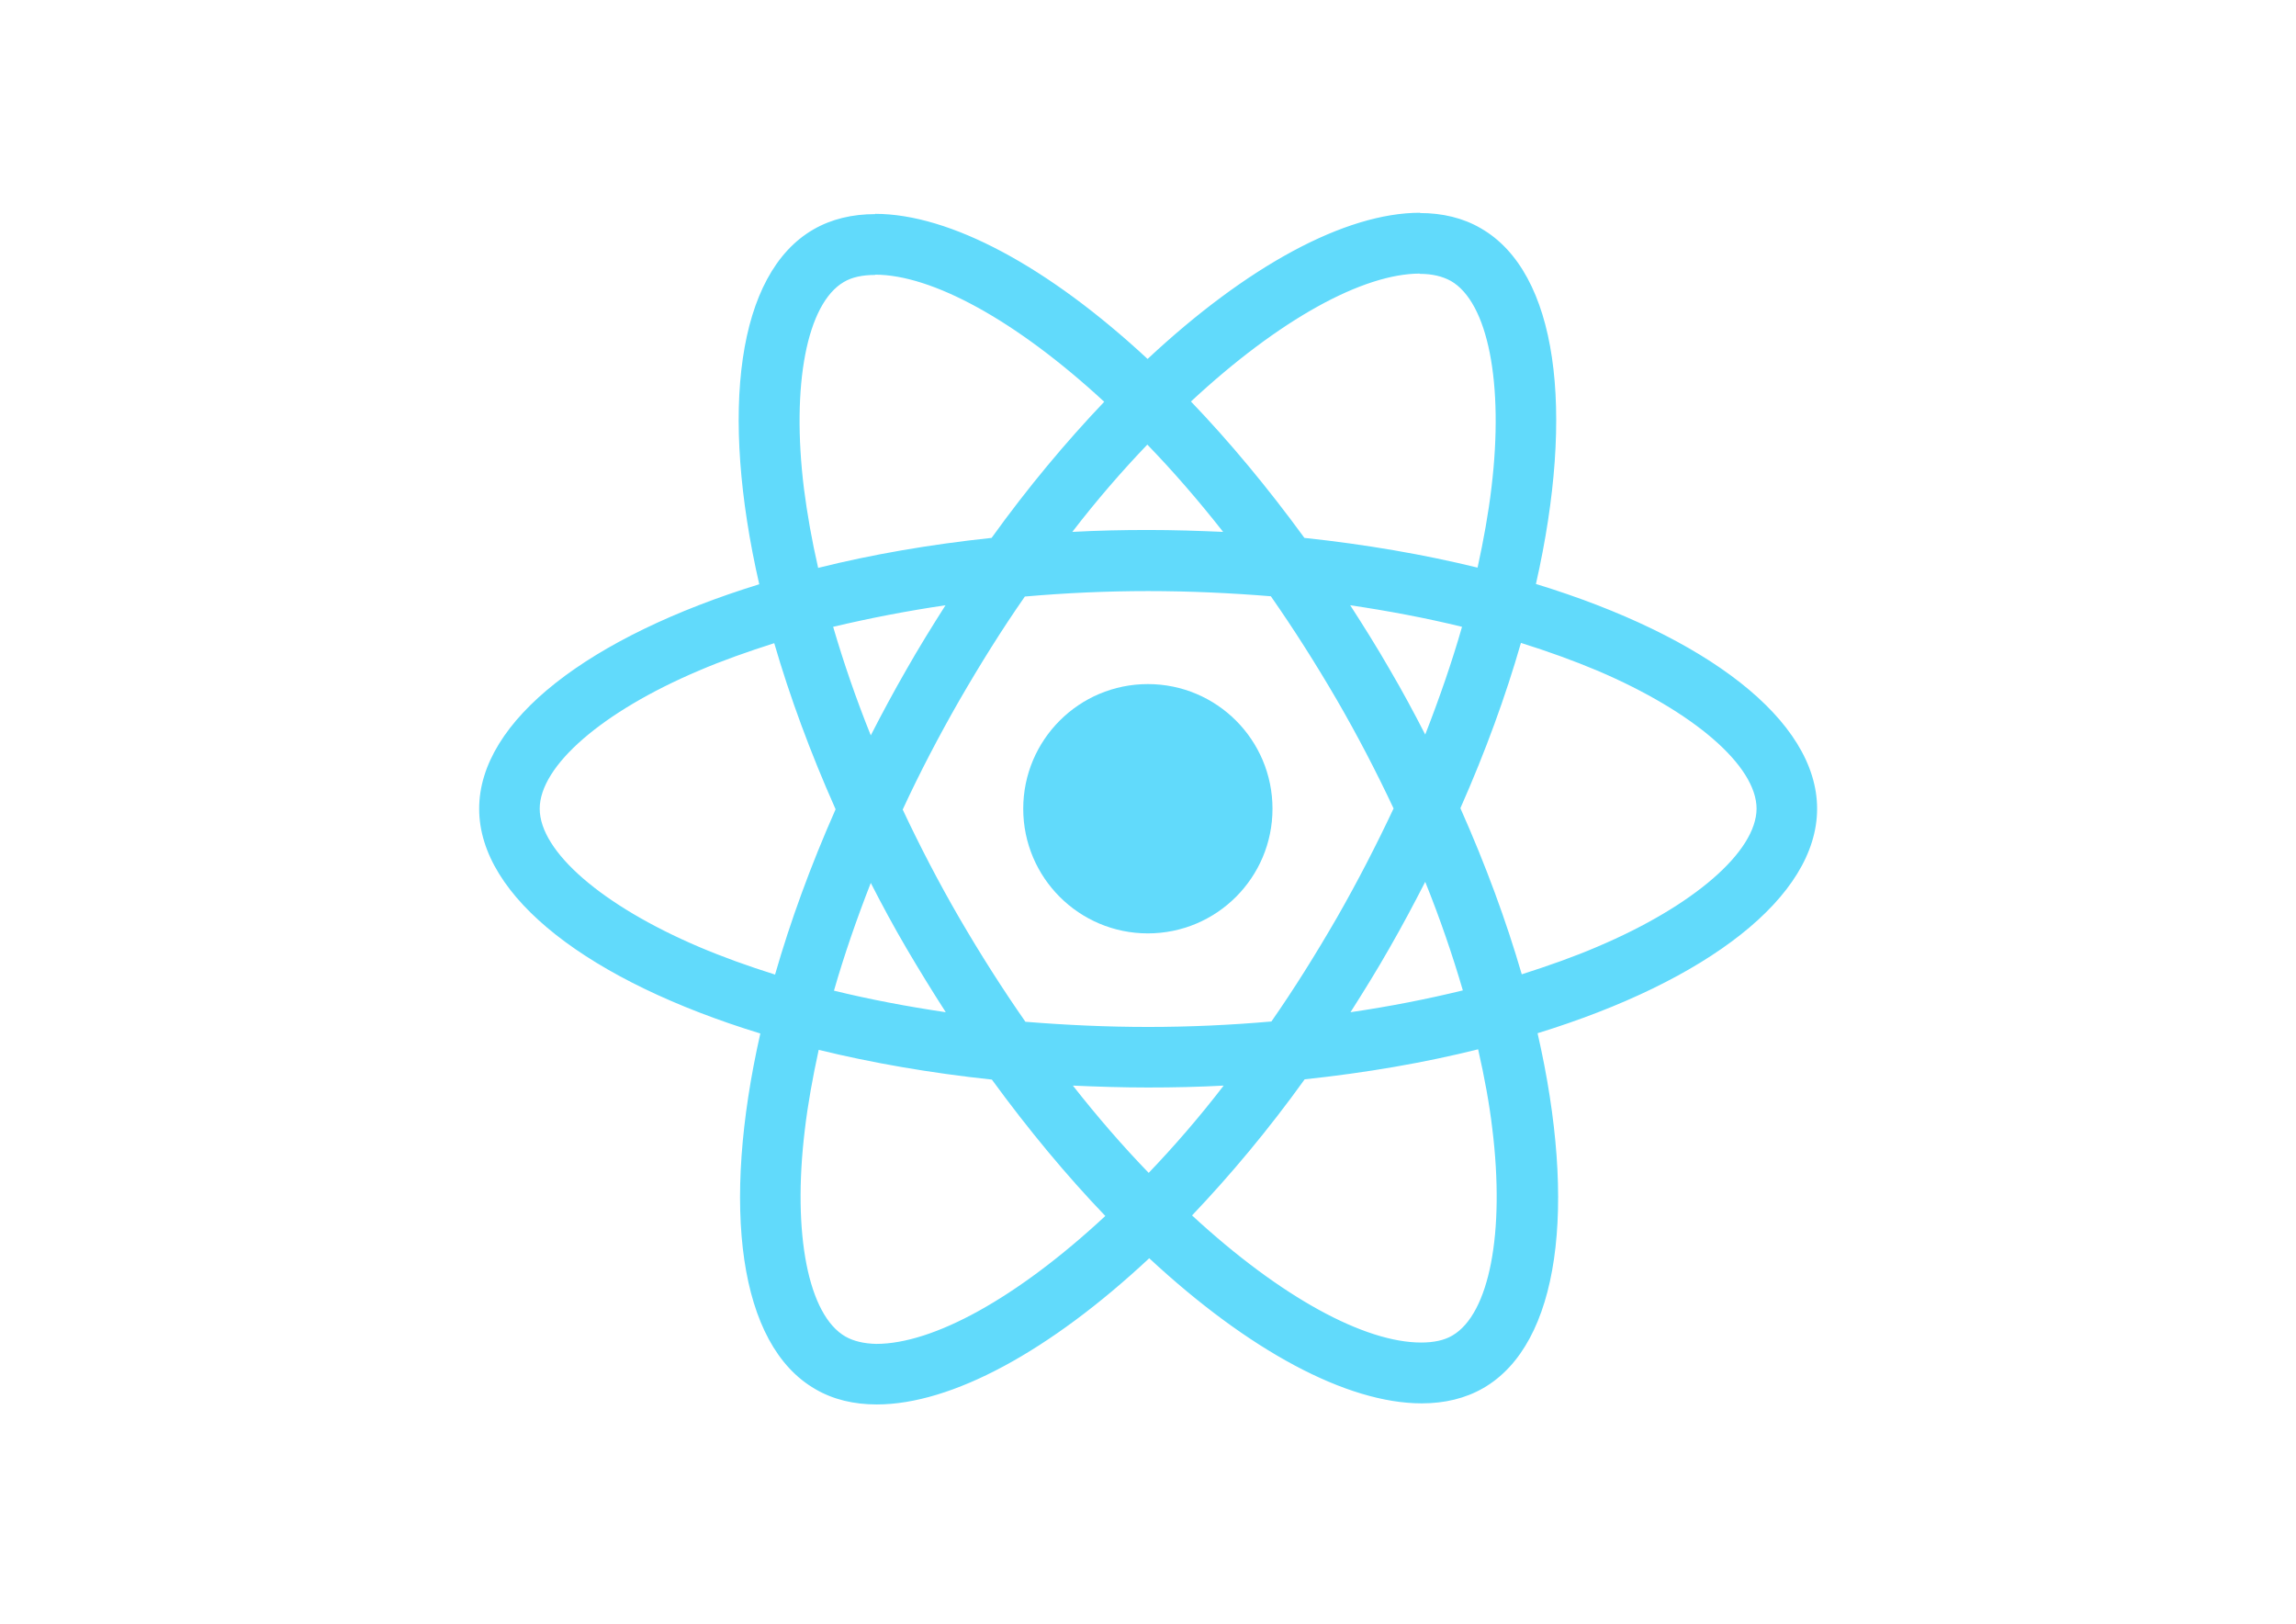
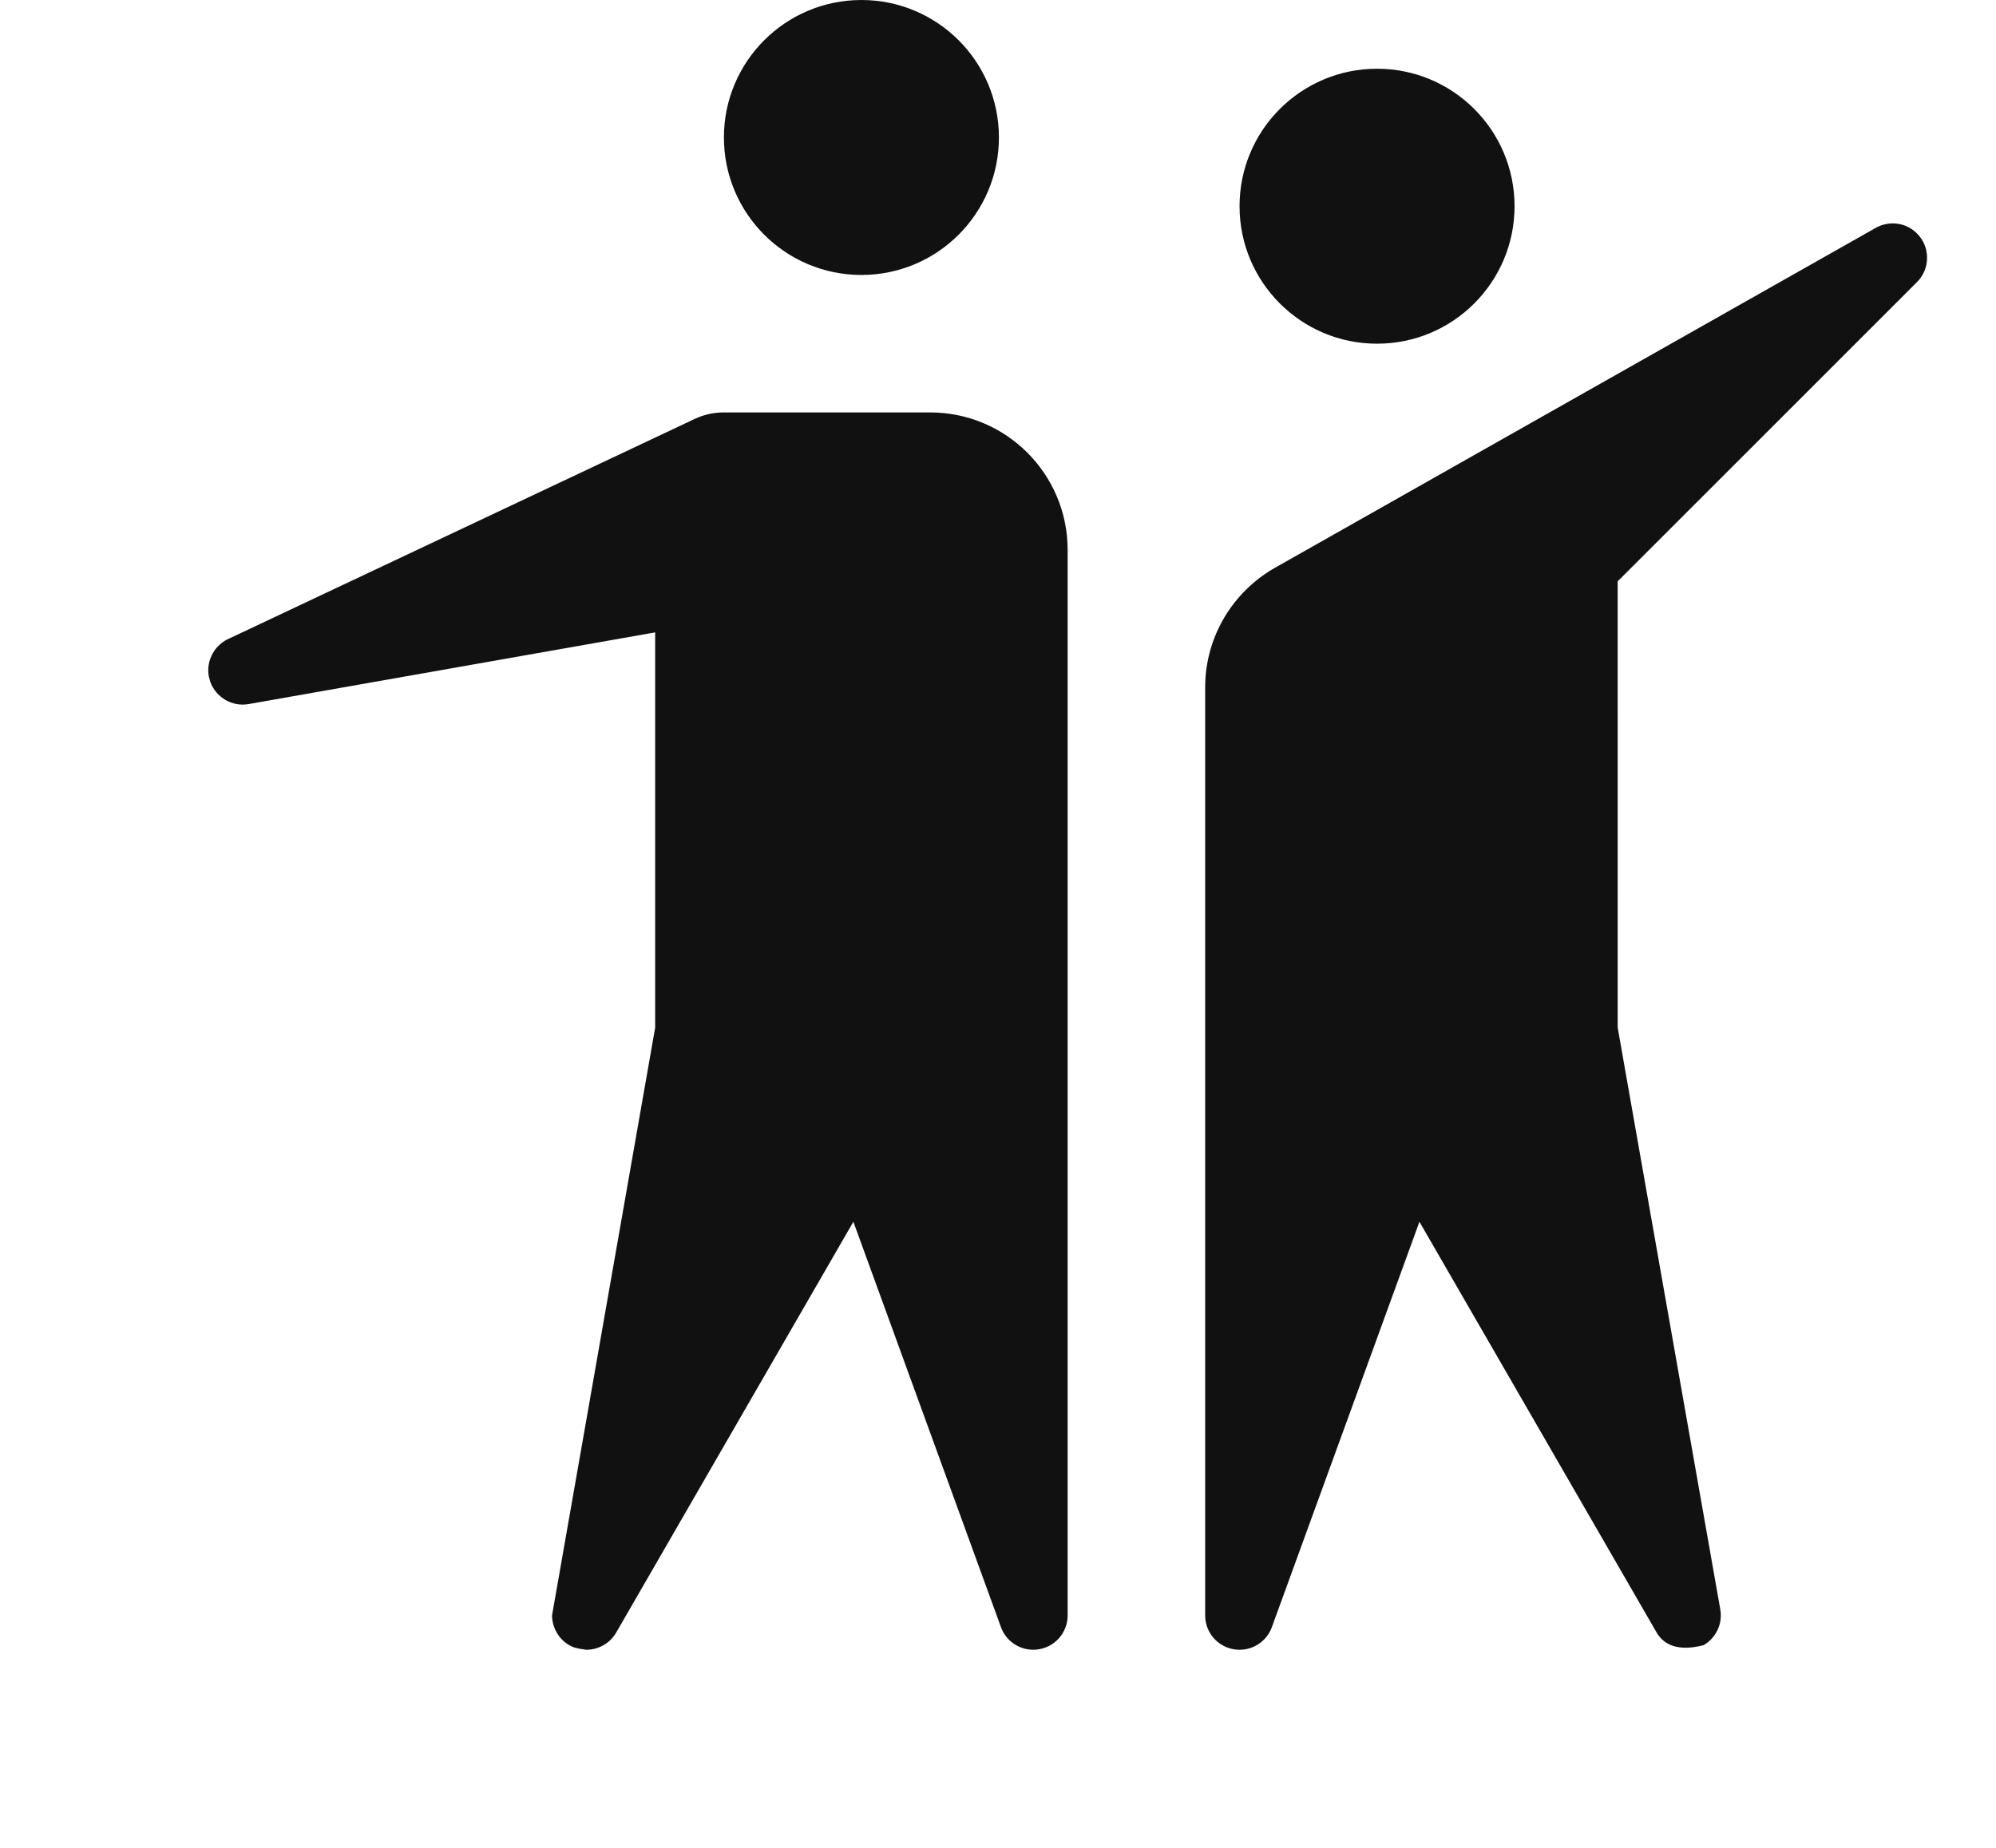
- <svg xmlns="http://www.w3.org/2000/svg" viewBox="0 0 841.9 595.3">
-   <g fill="#61DAFB">
-     <path d="M666.3 296.5c0-32.5-40.7-63.3-103.1-82.4 14.4-63.6 8-114.2-20.2-130.4-6.5-3.8-14.1-5.6-22.4-5.6v22.3c4.6 0 8.3.9 11.4 2.6 13.6 7.8 19.5 37.5 14.9 75.7-1.1 9.4-2.9 19.3-5.1 29.4-19.6-4.8-41-8.5-63.5-10.9-13.5-18.5-27.5-35.3-41.6-50 32.6-30.3 63.2-46.9 84-46.9V78c-27.5 0-63.5 19.6-99.9 53.6-36.4-33.8-72.4-53.2-99.9-53.2v22.3c20.7 0 51.4 16.5 84 46.6-14 14.7-28 31.4-41.3 49.9-22.6 2.4-44 6.1-63.6 11-2.3-10-4-19.7-5.2-29-4.7-38.2 1.1-67.9 14.6-75.8 3-1.8 6.9-2.6 11.5-2.6V78.5c-8.4 0-16 1.8-22.6 5.6-28.1 16.2-34.4 66.7-19.9 130.1-62.2 19.2-102.7 49.9-102.7 82.3 0 32.5 40.7 63.3 103.1 82.4-14.4 63.6-8 114.2 20.2 130.4 6.5 3.8 14.1 5.6 22.5 5.6 27.5 0 63.5-19.6 99.9-53.6 36.4 33.8 72.4 53.2 99.9 53.2 8.4 0 16-1.8 22.6-5.6 28.1-16.2 34.4-66.7 19.9-130.1 62-19.1 102.5-49.9 102.5-82.3zm-130.2-66.7c-3.7 12.9-8.3 26.2-13.5 39.5-4.1-8-8.4-16-13.1-24-4.6-8-9.5-15.8-14.4-23.4 14.2 2.1 27.9 4.7 41 7.9zm-45.8 106.5c-7.8 13.5-15.8 26.3-24.1 38.2-14.9 1.3-30 2-45.2 2-15.1 0-30.2-.7-45-1.9-8.3-11.9-16.4-24.6-24.2-38-7.6-13.1-14.5-26.4-20.8-39.8 6.2-13.4 13.2-26.8 20.7-39.9 7.8-13.5 15.8-26.3 24.1-38.2 14.9-1.3 30-2 45.2-2 15.1 0 30.2.7 45 1.9 8.3 11.9 16.4 24.6 24.2 38 7.6 13.1 14.5 26.4 20.8 39.8-6.3 13.4-13.2 26.8-20.7 39.9zm32.3-13c5.4 13.4 10 26.8 13.8 39.8-13.1 3.2-26.9 5.9-41.2 8 4.9-7.7 9.8-15.6 14.4-23.7 4.6-8 8.9-16.1 13-24.1zM421.2 430c-9.3-9.6-18.6-20.3-27.8-32 9 .4 18.2.7 27.5.7 9.4 0 18.7-.2 27.8-.7-9 11.7-18.3 22.4-27.5 32zm-74.4-58.9c-14.2-2.1-27.9-4.7-41-7.9 3.7-12.9 8.3-26.2 13.5-39.5 4.1 8 8.4 16 13.1 24 4.7 8 9.5 15.8 14.4 23.4zM420.7 163c9.3 9.6 18.6 20.3 27.8 32-9-.4-18.2-.7-27.5-.7-9.4 0-18.7.2-27.8.7 9-11.7 18.3-22.4 27.5-32zm-74 58.9c-4.9 7.7-9.8 15.6-14.4 23.7-4.6 8-8.9 16-13 24-5.4-13.4-10-26.8-13.8-39.8 13.1-3.1 26.9-5.8 41.2-7.9zm-90.5 125.2c-35.4-15.1-58.3-34.9-58.3-50.6 0-15.7 22.9-35.6 58.3-50.6 8.6-3.7 18-7 27.7-10.1 5.7 19.6 13.2 40 22.5 60.9-9.2 20.8-16.6 41.1-22.2 60.6-9.9-3.1-19.3-6.5-28-10.2zM310 490c-13.6-7.8-19.5-37.5-14.9-75.7 1.1-9.4 2.9-19.3 5.1-29.4 19.6 4.8 41 8.5 63.5 10.9 13.5 18.5 27.5 35.3 41.6 50-32.6 30.3-63.2 46.9-84 46.9-4.5-.1-8.3-1-11.3-2.7zm237.2-76.2c4.7 38.2-1.1 67.9-14.6 75.8-3 1.8-6.9 2.6-11.5 2.6-20.7 0-51.4-16.5-84-46.6 14-14.7 28-31.4 41.3-49.9 22.6-2.4 44-6.1 63.6-11 2.3 10.1 4.1 19.8 5.2 29.1zm38.5-66.7c-8.6 3.7-18 7-27.7 10.1-5.7-19.6-13.2-40-22.5-60.9 9.2-20.8 16.6-41.1 22.2-60.6 9.9 3.1 19.3 6.5 28.1 10.2 35.4 15.1 58.3 34.9 58.3 50.6-.1 15.7-23 35.6-58.4 50.6zM320.8 78.4z" />
-     <circle cx="420.9" cy="296.5" r="45.7" />
-     <path d="M520.5 78.1z" />
+ <svg xmlns="http://www.w3.org/2000/svg" height="125" width="135" style="z-index: 0; cursor: pointer;">
+   <defs id="SvgjsDefs1001" />
+   <g id="SvgjsG1007" featurekey="symbolFeature-0" transform="matrix(1.458823,0,0,1.458823,0,-16.41176)" fill="#111111">
+     <path d="M9.68,42.605c-0.132-0.75,0.292-1.478,0.969-1.757l21.565-10.175c0.412-0.193,0.863-0.299,1.348-0.299h9.562  c3.521,0,6.375,2.854,6.375,6.375v49.406c0.002,0.652-0.4,1.262-1.049,1.498c-0.179,0.064-0.365,0.096-0.545,0.096  c-0.652,0.002-1.262-0.4-1.498-1.049l-6.842-18.797L28.568,86.953c-0.294,0.51-0.832,0.795-1.381,0.797  c-0.456-0.055-0.629-0.117-0.796-0.213c-0.506-0.292-0.792-0.834-0.797-1.381l4.781-27.252l0-18.33l-18.849,3.324  c-0.771,0.137-1.513-0.314-1.774-1.024L9.68,42.605L9.68,42.605z M33.563,17.625c0-3.521,2.854-6.375,6.375-6.375  c3.521,0,6.375,2.854,6.375,6.375c0,3.521-2.854,6.375-6.375,6.375C36.417,24,33.563,21.146,33.563,17.625L33.563,17.625z   M57.469,20.812c0-3.521,2.854-6.375,6.375-6.375c3.521,0,6.375,2.854,6.375,6.375c0,3.521-2.854,6.375-6.375,6.375  C60.323,27.188,57.469,24.334,57.469,20.812L57.469,20.812z M86.953,21.823c0.244-0.143,0.525-0.212,0.797-0.214  c0.41-0.002,0.812,0.152,1.127,0.467c0.291,0.289,0.467,0.685,0.467,1.127c0.001,0.41-0.154,0.815-0.467,1.128L75,38.207  l0.001,20.696l4.757,26.977c0.119,0.677-0.212,1.331-0.773,1.657c-1.195,0.309-1.85-0.023-2.178-0.584L65.809,67.904l-6.842,18.797  c-0.221,0.614-0.808,1.049-1.498,1.049c-0.189,0-0.375-0.035-0.545-0.096c-0.613-0.222-1.049-0.807-1.049-1.497V43.125  c0-2.355,1.287-4.417,3.188-5.52L86.953,21.823L86.953,21.823z" />
  </g>
</svg>
